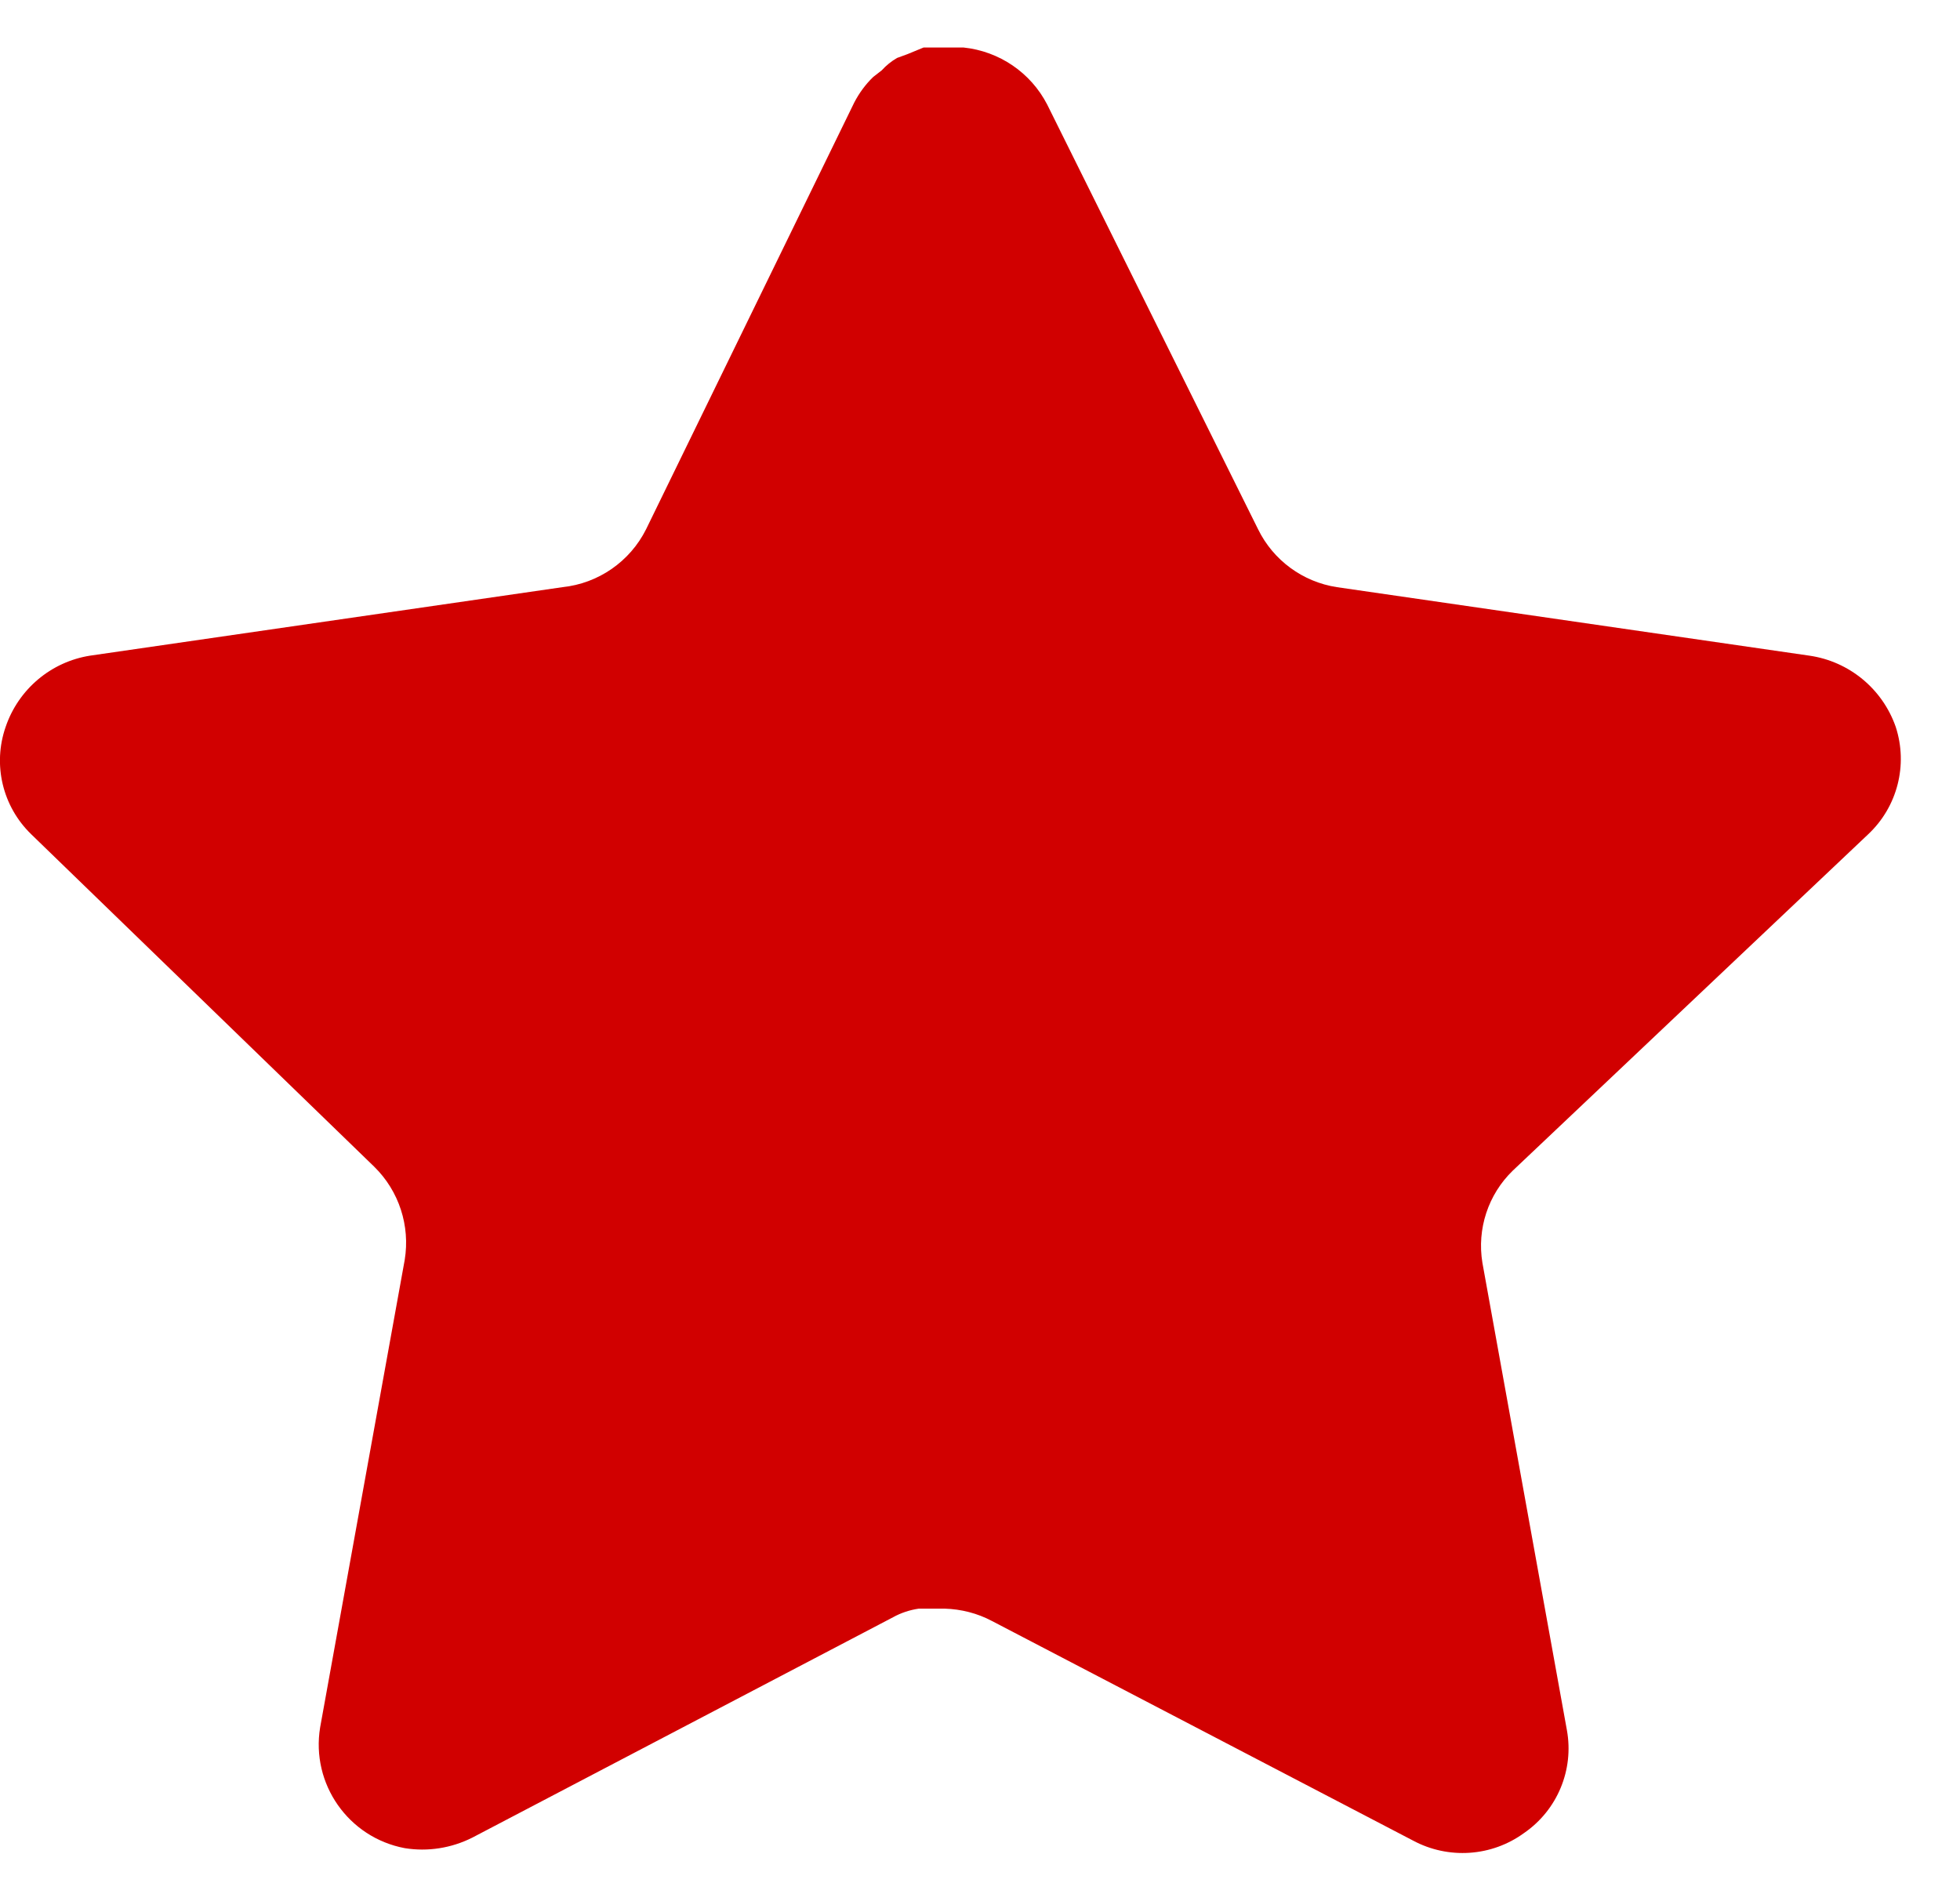
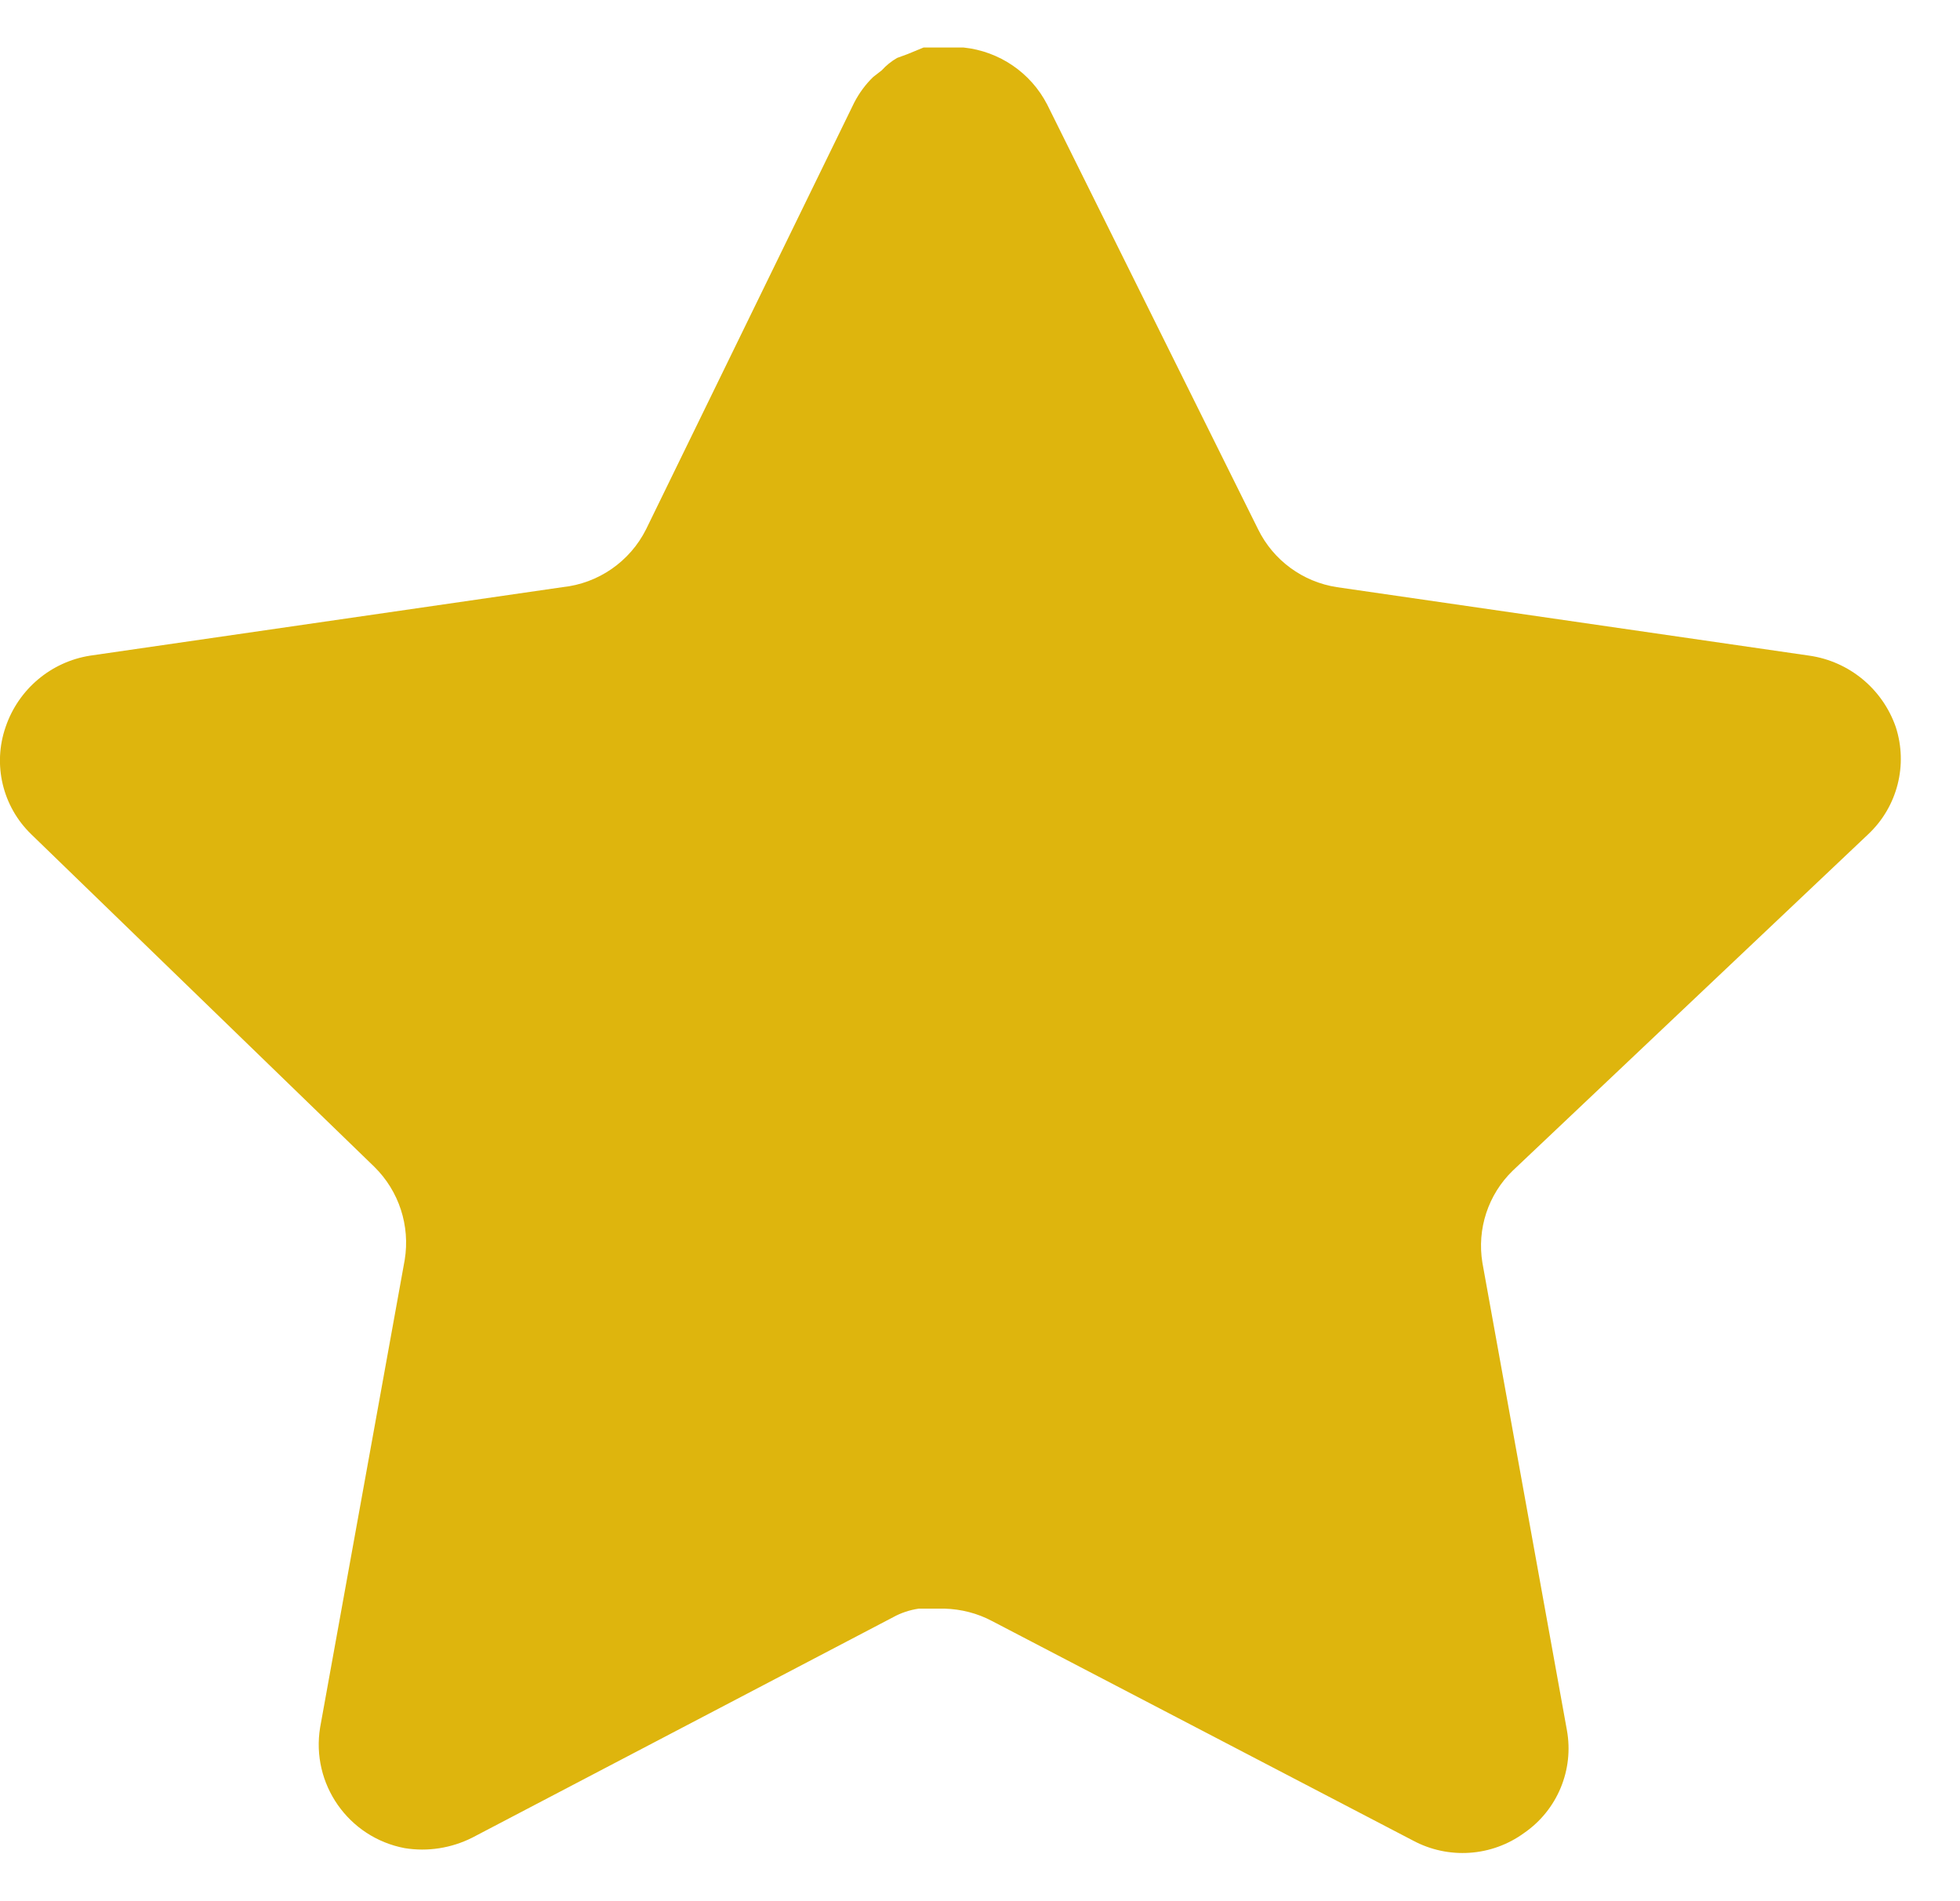
<svg xmlns="http://www.w3.org/2000/svg" width="33" height="32" viewBox="0 0 33 32" fill="none">
-   <path d="M25.47 19.712C25.055 20.114 24.865 20.695 24.959 21.264L26.382 29.136C26.502 29.803 26.22 30.479 25.662 30.864C25.114 31.264 24.386 31.312 23.79 30.992L16.703 27.296C16.457 27.165 16.183 27.095 15.903 27.087H15.47C15.319 27.109 15.172 27.157 15.038 27.231L7.95 30.944C7.599 31.12 7.202 31.183 6.814 31.12C5.866 30.941 5.234 30.039 5.39 29.087L6.814 21.215C6.908 20.64 6.718 20.056 6.303 19.648L0.526 14.048C0.042 13.579 -0.126 12.875 0.095 12.24C0.31 11.607 0.857 11.144 1.518 11.04L9.47 9.887C10.074 9.824 10.606 9.456 10.878 8.912L14.382 1.728C14.465 1.568 14.572 1.421 14.702 1.296L14.846 1.184C14.921 1.101 15.007 1.032 15.103 0.976L15.278 0.912L15.55 0.8H16.223C16.825 0.863 17.354 1.223 17.631 1.76L21.182 8.912C21.438 9.435 21.935 9.799 22.51 9.887L30.462 11.04C31.134 11.136 31.695 11.6 31.918 12.24C32.127 12.882 31.946 13.586 31.454 14.048L25.47 19.712Z" fill="#D10000" />
+   <path d="M25.47 19.712C25.055 20.114 24.865 20.695 24.959 21.264L26.382 29.136C26.502 29.803 26.22 30.479 25.662 30.864C25.114 31.264 24.386 31.312 23.79 30.992L16.703 27.296C16.457 27.165 16.183 27.095 15.903 27.087H15.47C15.319 27.109 15.172 27.157 15.038 27.231L7.95 30.944C7.599 31.12 7.202 31.183 6.814 31.12C5.866 30.941 5.234 30.039 5.39 29.087L6.814 21.215C6.908 20.64 6.718 20.056 6.303 19.648L0.526 14.048C0.042 13.579 -0.126 12.875 0.095 12.24C0.31 11.607 0.857 11.144 1.518 11.04L9.47 9.887C10.074 9.824 10.606 9.456 10.878 8.912L14.382 1.728C14.465 1.568 14.572 1.421 14.702 1.296L14.846 1.184C14.921 1.101 15.007 1.032 15.103 0.976L15.278 0.912L15.55 0.8H16.223C16.825 0.863 17.354 1.223 17.631 1.76L21.182 8.912C21.438 9.435 21.935 9.799 22.51 9.887L30.462 11.04C31.134 11.136 31.695 11.6 31.918 12.24C32.127 12.882 31.946 13.586 31.454 14.048L25.47 19.712Z" fill="#DEB50D" />
</svg>
